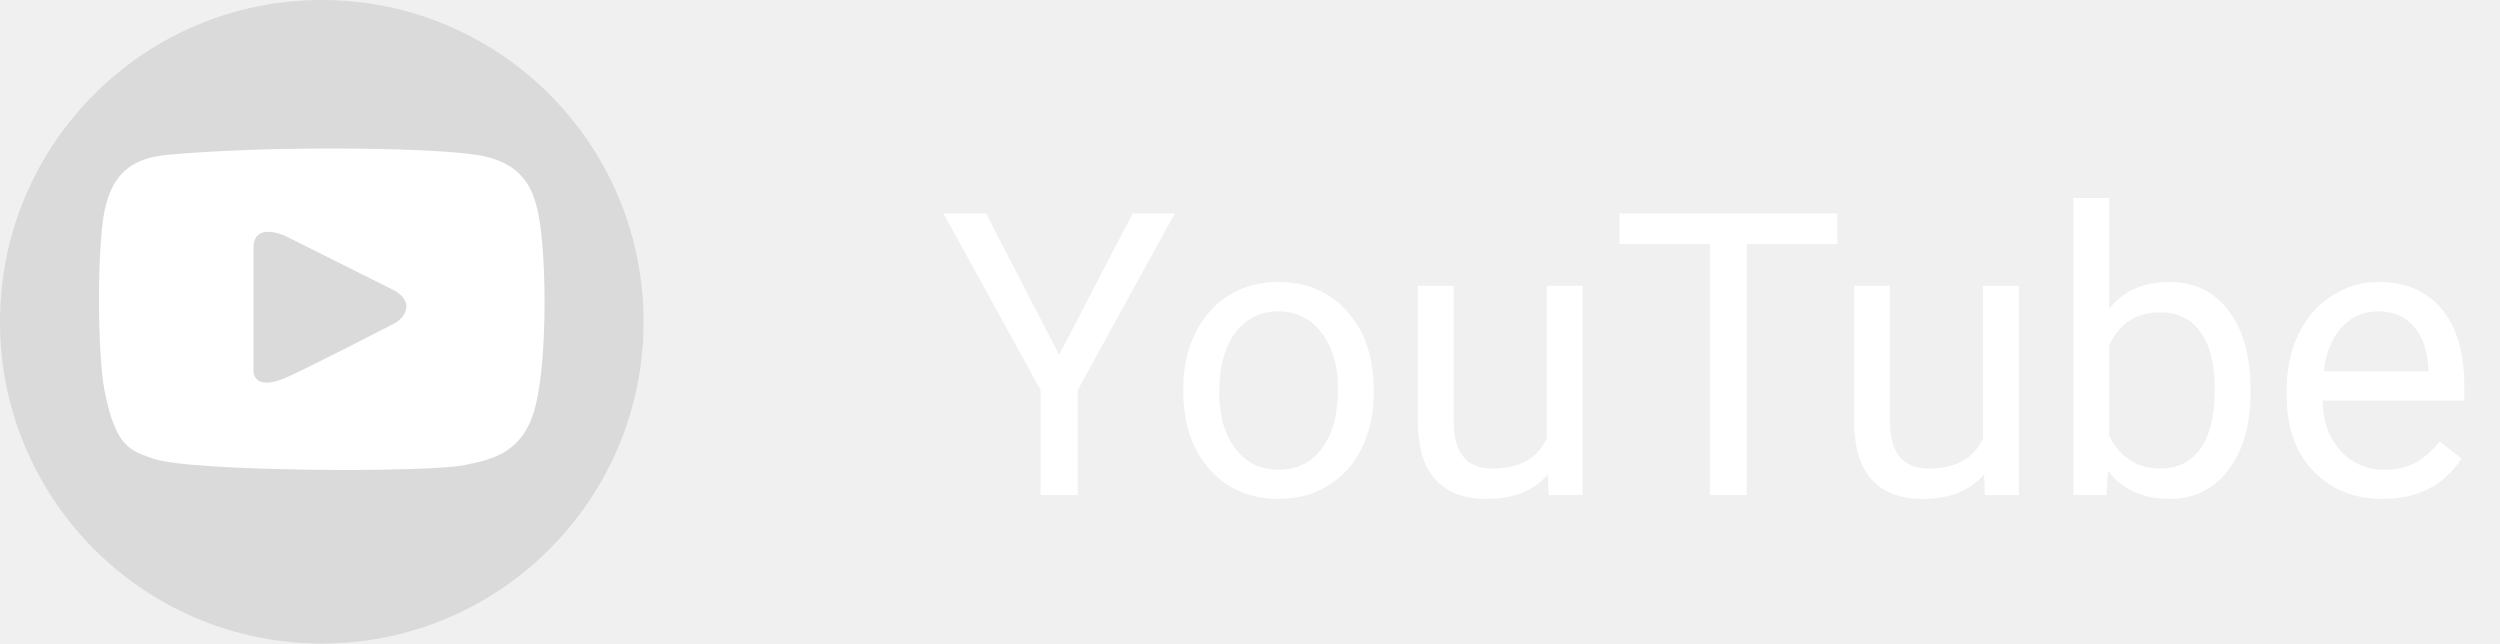
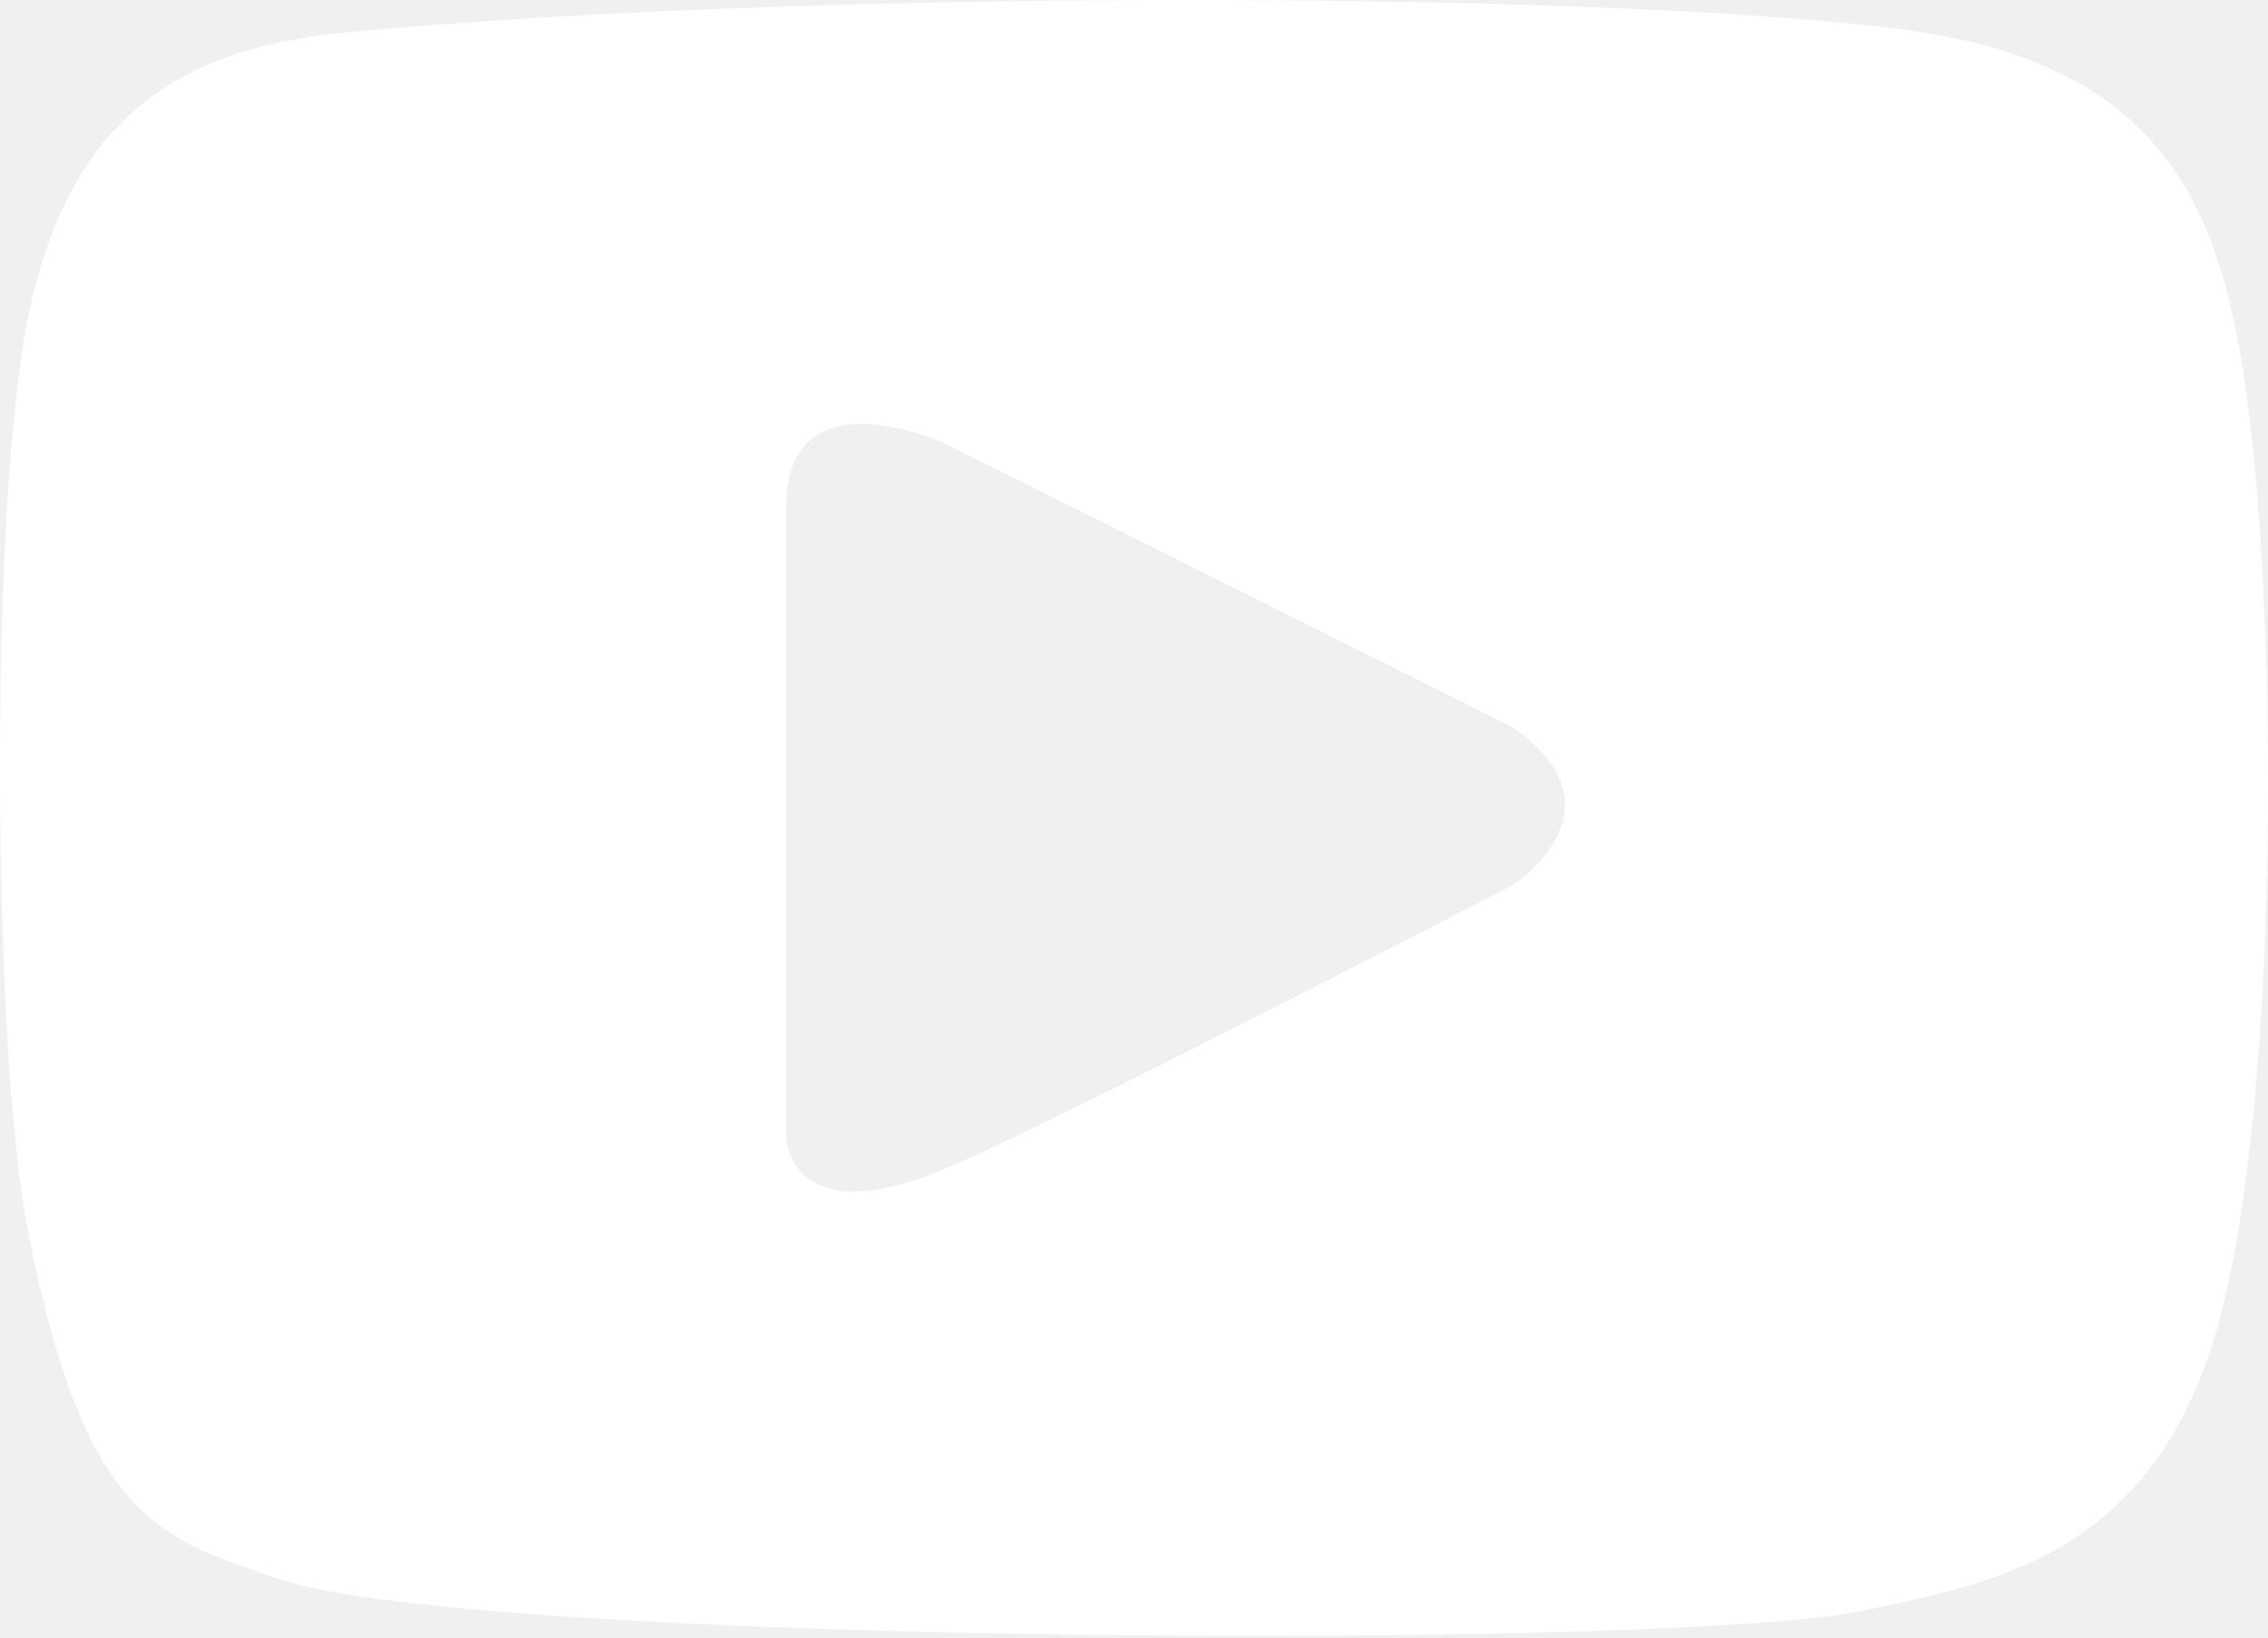
- <svg xmlns="http://www.w3.org/2000/svg" width="101" height="26" viewBox="0 0 101 26" fill="none">
-   <circle cx="13" cy="13" r="13" fill="#C4C4C4" fill-opacity="0.5" />
-   <path d="M42.789 14.336L45.758 8.625H47.461L43.539 15.758V20H42.039V15.758L38.117 8.625H39.836L42.789 14.336ZM47.805 15.695C47.805 14.867 47.966 14.122 48.289 13.461C48.617 12.8 49.07 12.289 49.648 11.93C50.232 11.57 50.896 11.391 51.641 11.391C52.792 11.391 53.721 11.789 54.43 12.586C55.143 13.383 55.5 14.443 55.5 15.766V15.867C55.5 16.69 55.341 17.43 55.023 18.086C54.711 18.737 54.26 19.245 53.672 19.609C53.089 19.974 52.417 20.156 51.656 20.156C50.51 20.156 49.581 19.758 48.867 18.961C48.159 18.164 47.805 17.109 47.805 15.797V15.695ZM49.258 15.867C49.258 16.805 49.474 17.557 49.906 18.125C50.344 18.693 50.927 18.977 51.656 18.977C52.391 18.977 52.974 18.69 53.406 18.117C53.839 17.539 54.055 16.732 54.055 15.695C54.055 14.768 53.833 14.018 53.391 13.445C52.953 12.867 52.37 12.578 51.641 12.578C50.927 12.578 50.352 12.862 49.914 13.43C49.477 13.997 49.258 14.81 49.258 15.867ZM62.531 19.164C61.969 19.826 61.143 20.156 60.055 20.156C59.154 20.156 58.466 19.896 57.992 19.375C57.523 18.849 57.286 18.073 57.281 17.047V11.547H58.727V17.008C58.727 18.289 59.247 18.93 60.289 18.93C61.393 18.93 62.128 18.518 62.492 17.695V11.547H63.938V20H62.562L62.531 19.164ZM74.227 9.859H70.57V20H69.078V9.859H65.43V8.625H74.227V9.859ZM80.156 19.164C79.594 19.826 78.768 20.156 77.68 20.156C76.779 20.156 76.091 19.896 75.617 19.375C75.148 18.849 74.912 18.073 74.906 17.047V11.547H76.352V17.008C76.352 18.289 76.872 18.93 77.914 18.93C79.018 18.93 79.753 18.518 80.117 17.695V11.547H81.562V20H80.188L80.156 19.164ZM90.922 15.867C90.922 17.159 90.625 18.198 90.031 18.984C89.438 19.766 88.641 20.156 87.641 20.156C86.573 20.156 85.747 19.779 85.164 19.023L85.094 20H83.766V8H85.211V12.477C85.794 11.753 86.599 11.391 87.625 11.391C88.651 11.391 89.456 11.779 90.039 12.555C90.628 13.331 90.922 14.393 90.922 15.742V15.867ZM89.477 15.703C89.477 14.719 89.287 13.958 88.906 13.422C88.526 12.885 87.979 12.617 87.266 12.617C86.312 12.617 85.628 13.06 85.211 13.945V17.602C85.654 18.487 86.344 18.93 87.281 18.93C87.974 18.93 88.513 18.662 88.898 18.125C89.284 17.588 89.477 16.781 89.477 15.703ZM96.258 20.156C95.112 20.156 94.18 19.781 93.461 19.031C92.742 18.276 92.383 17.268 92.383 16.008V15.742C92.383 14.904 92.542 14.156 92.859 13.5C93.182 12.838 93.63 12.323 94.203 11.953C94.781 11.578 95.406 11.391 96.078 11.391C97.177 11.391 98.031 11.753 98.641 12.477C99.25 13.2 99.555 14.237 99.555 15.586V16.188H93.828C93.849 17.021 94.091 17.695 94.555 18.211C95.023 18.721 95.617 18.977 96.336 18.977C96.846 18.977 97.279 18.872 97.633 18.664C97.987 18.456 98.297 18.18 98.562 17.836L99.445 18.523C98.737 19.612 97.674 20.156 96.258 20.156ZM96.078 12.578C95.495 12.578 95.005 12.792 94.609 13.219C94.213 13.641 93.969 14.234 93.875 15H98.109V14.891C98.068 14.156 97.87 13.588 97.516 13.188C97.162 12.781 96.682 12.578 96.078 12.578Z" fill="white" />
-   <path fill-rule="evenodd" clip-rule="evenodd" d="M16.006 11.773L11.494 9.517C11.494 9.517 10.24 8.947 10.24 10.019V15.031C10.24 15.031 10.264 15.796 11.494 15.281C12.35 14.924 16.006 13.026 16.006 13.026C16.006 13.026 16.939 12.428 16.006 11.773ZM21.521 16.785C20.962 18.375 19.767 18.58 18.764 18.79C17.285 19.1 7.772 19.061 6.229 18.539C5.267 18.214 4.675 18.074 4.224 15.783C3.935 14.316 3.916 10.003 4.224 8.515C4.522 7.074 5.271 6.398 6.731 6.259C10.652 5.888 17.205 5.94 19.265 6.259C21.175 6.555 21.574 7.694 21.772 8.765C22.093 10.5 22.13 15.052 21.521 16.785Z" fill="white" />
+ <svg xmlns="http://www.w3.org/2000/svg" width="18" height="13" viewBox="0 0 18 13" fill="none">
+   <path fill-rule="evenodd" clip-rule="evenodd" d="M12.006 5.773L7.494 3.517C7.494 3.517 6.24 2.947 6.24 4.019V9.031C6.24 9.031 6.264 9.796 7.494 9.281C8.35 8.924 12.006 7.026 12.006 7.026C12.006 7.026 12.939 6.428 12.006 5.773ZM17.521 10.785C16.962 12.375 15.767 12.58 14.764 12.79C13.285 13.1 3.772 13.061 2.229 12.539C1.267 12.214 0.675 12.074 0.224 9.783C-0.065 8.316 -0.084 4.003 0.224 2.515C0.522 1.074 1.271 0.398 2.731 0.259C6.651 -0.112 13.205 -0.06 15.265 0.259C17.175 0.555 17.574 1.694 17.772 2.765C18.093 4.5 18.13 9.052 17.521 10.785Z" fill="white" />
</svg>
